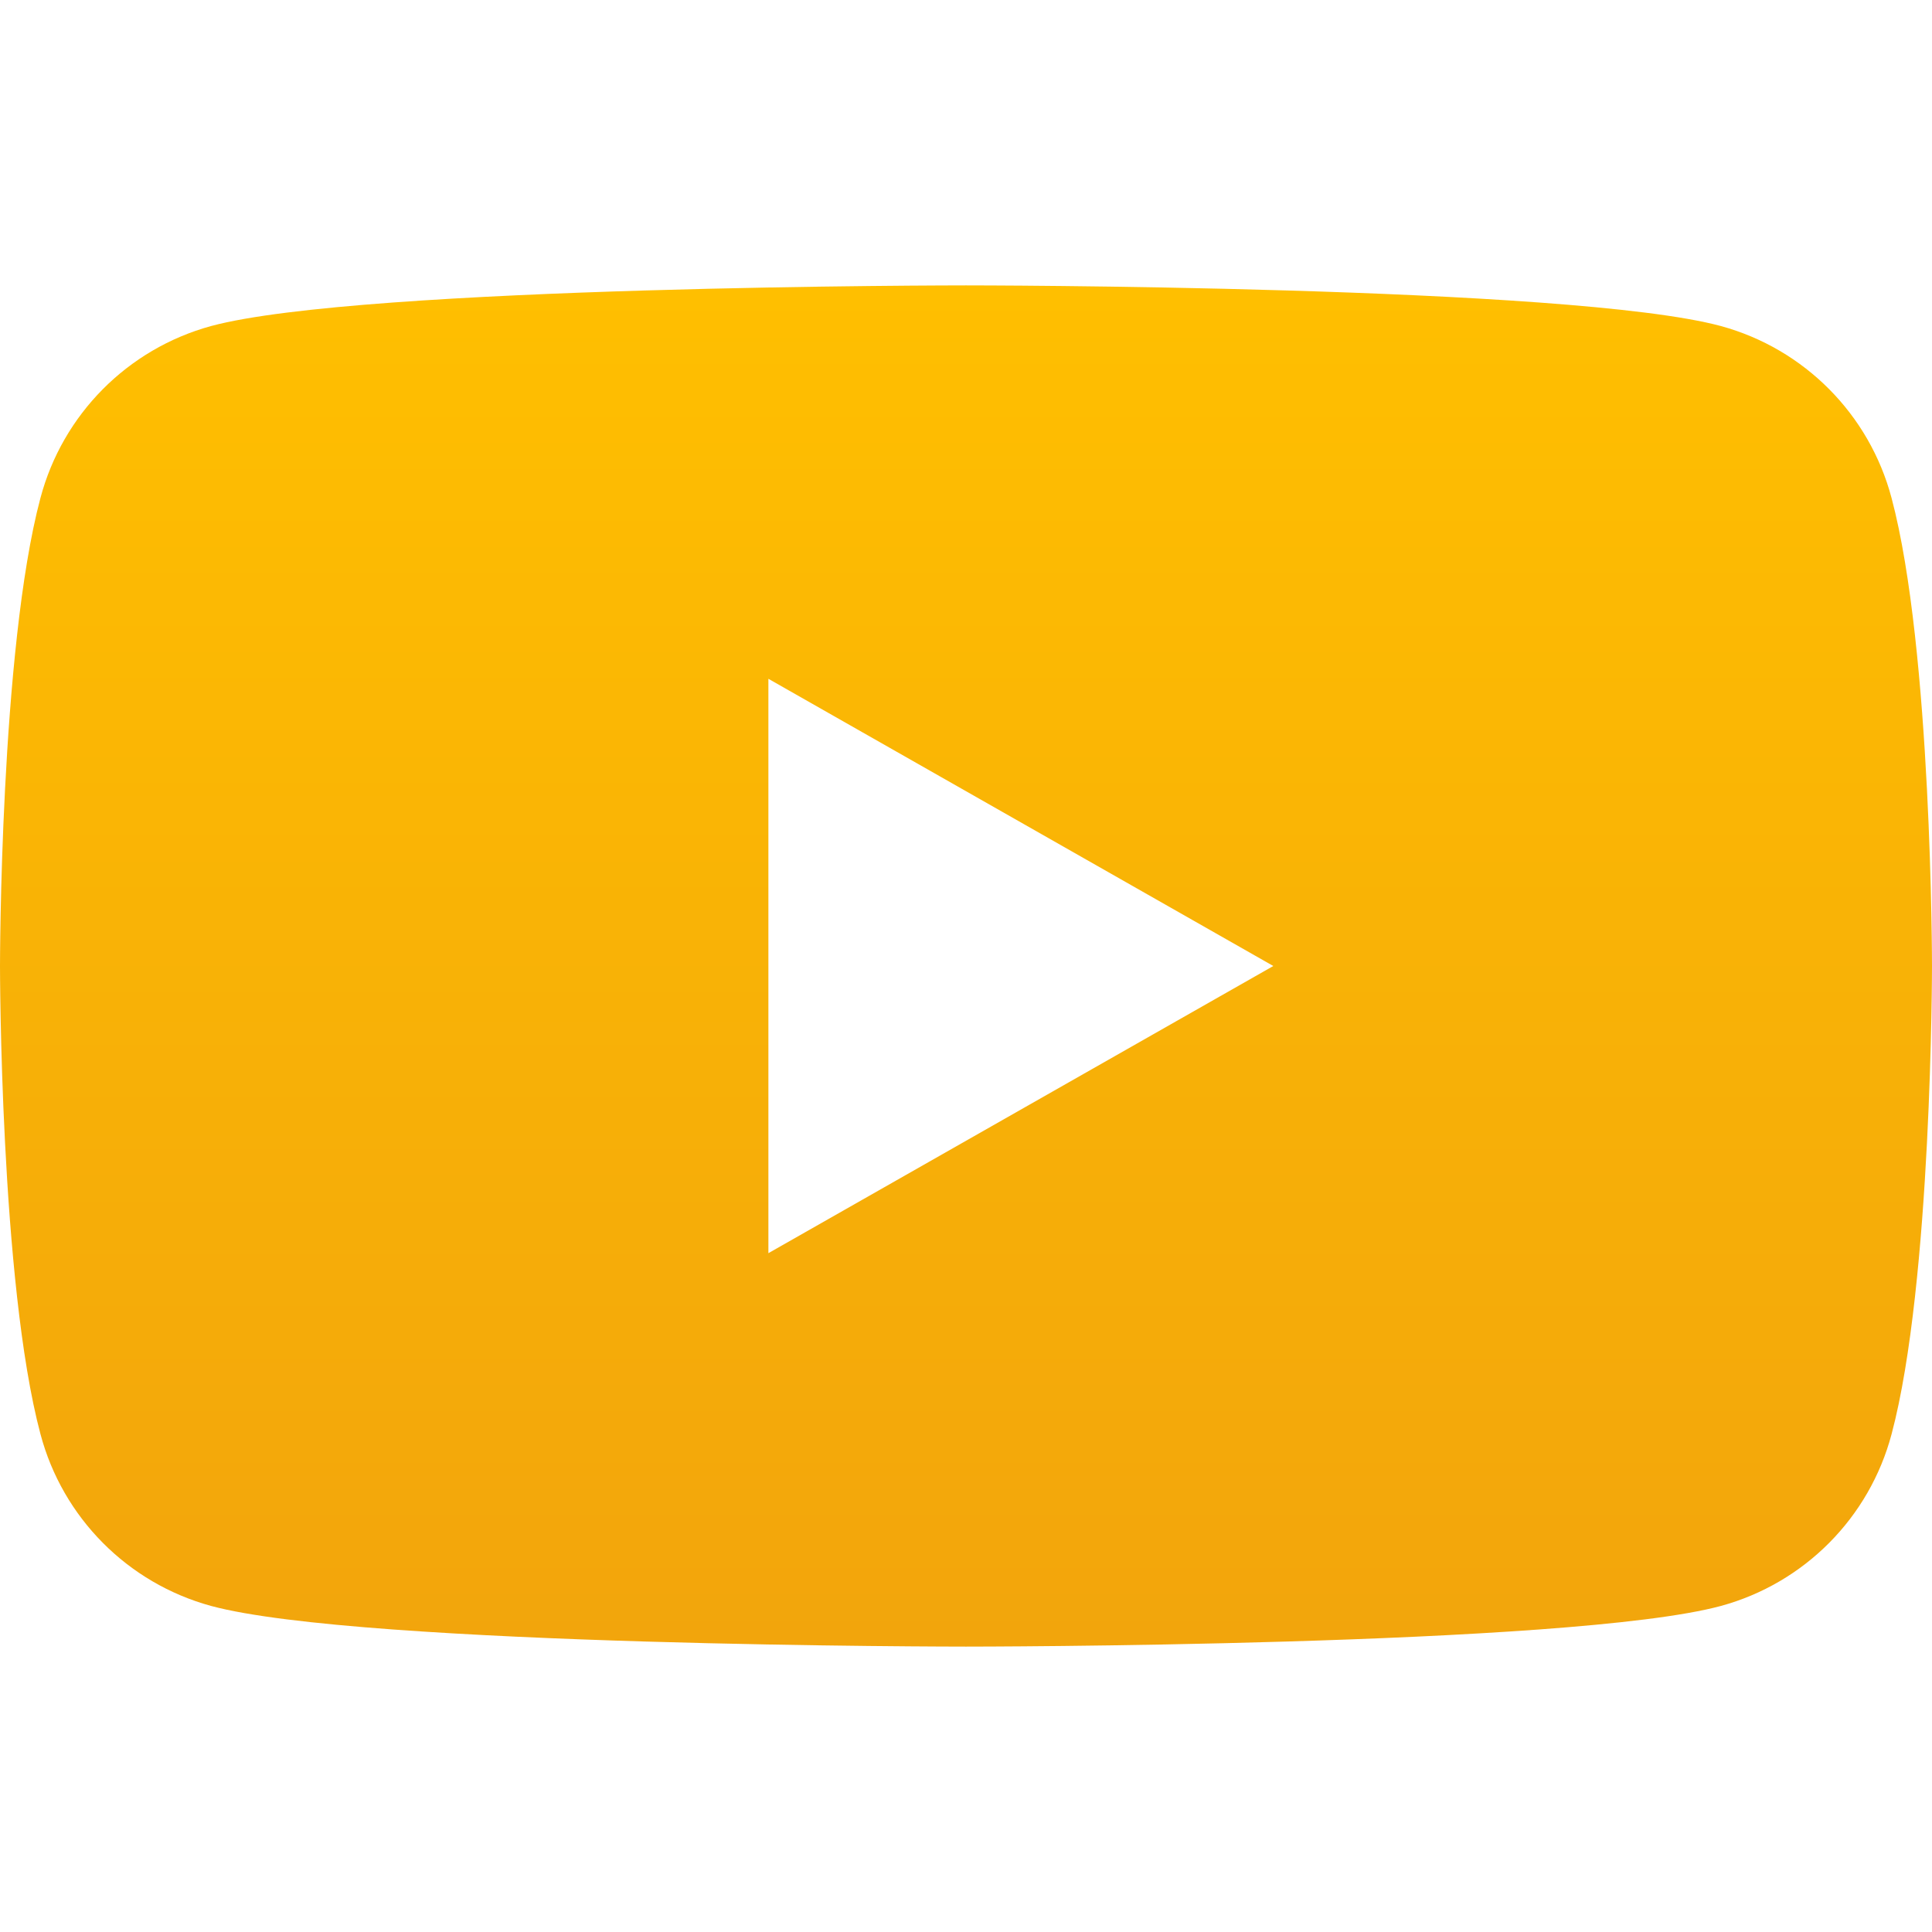
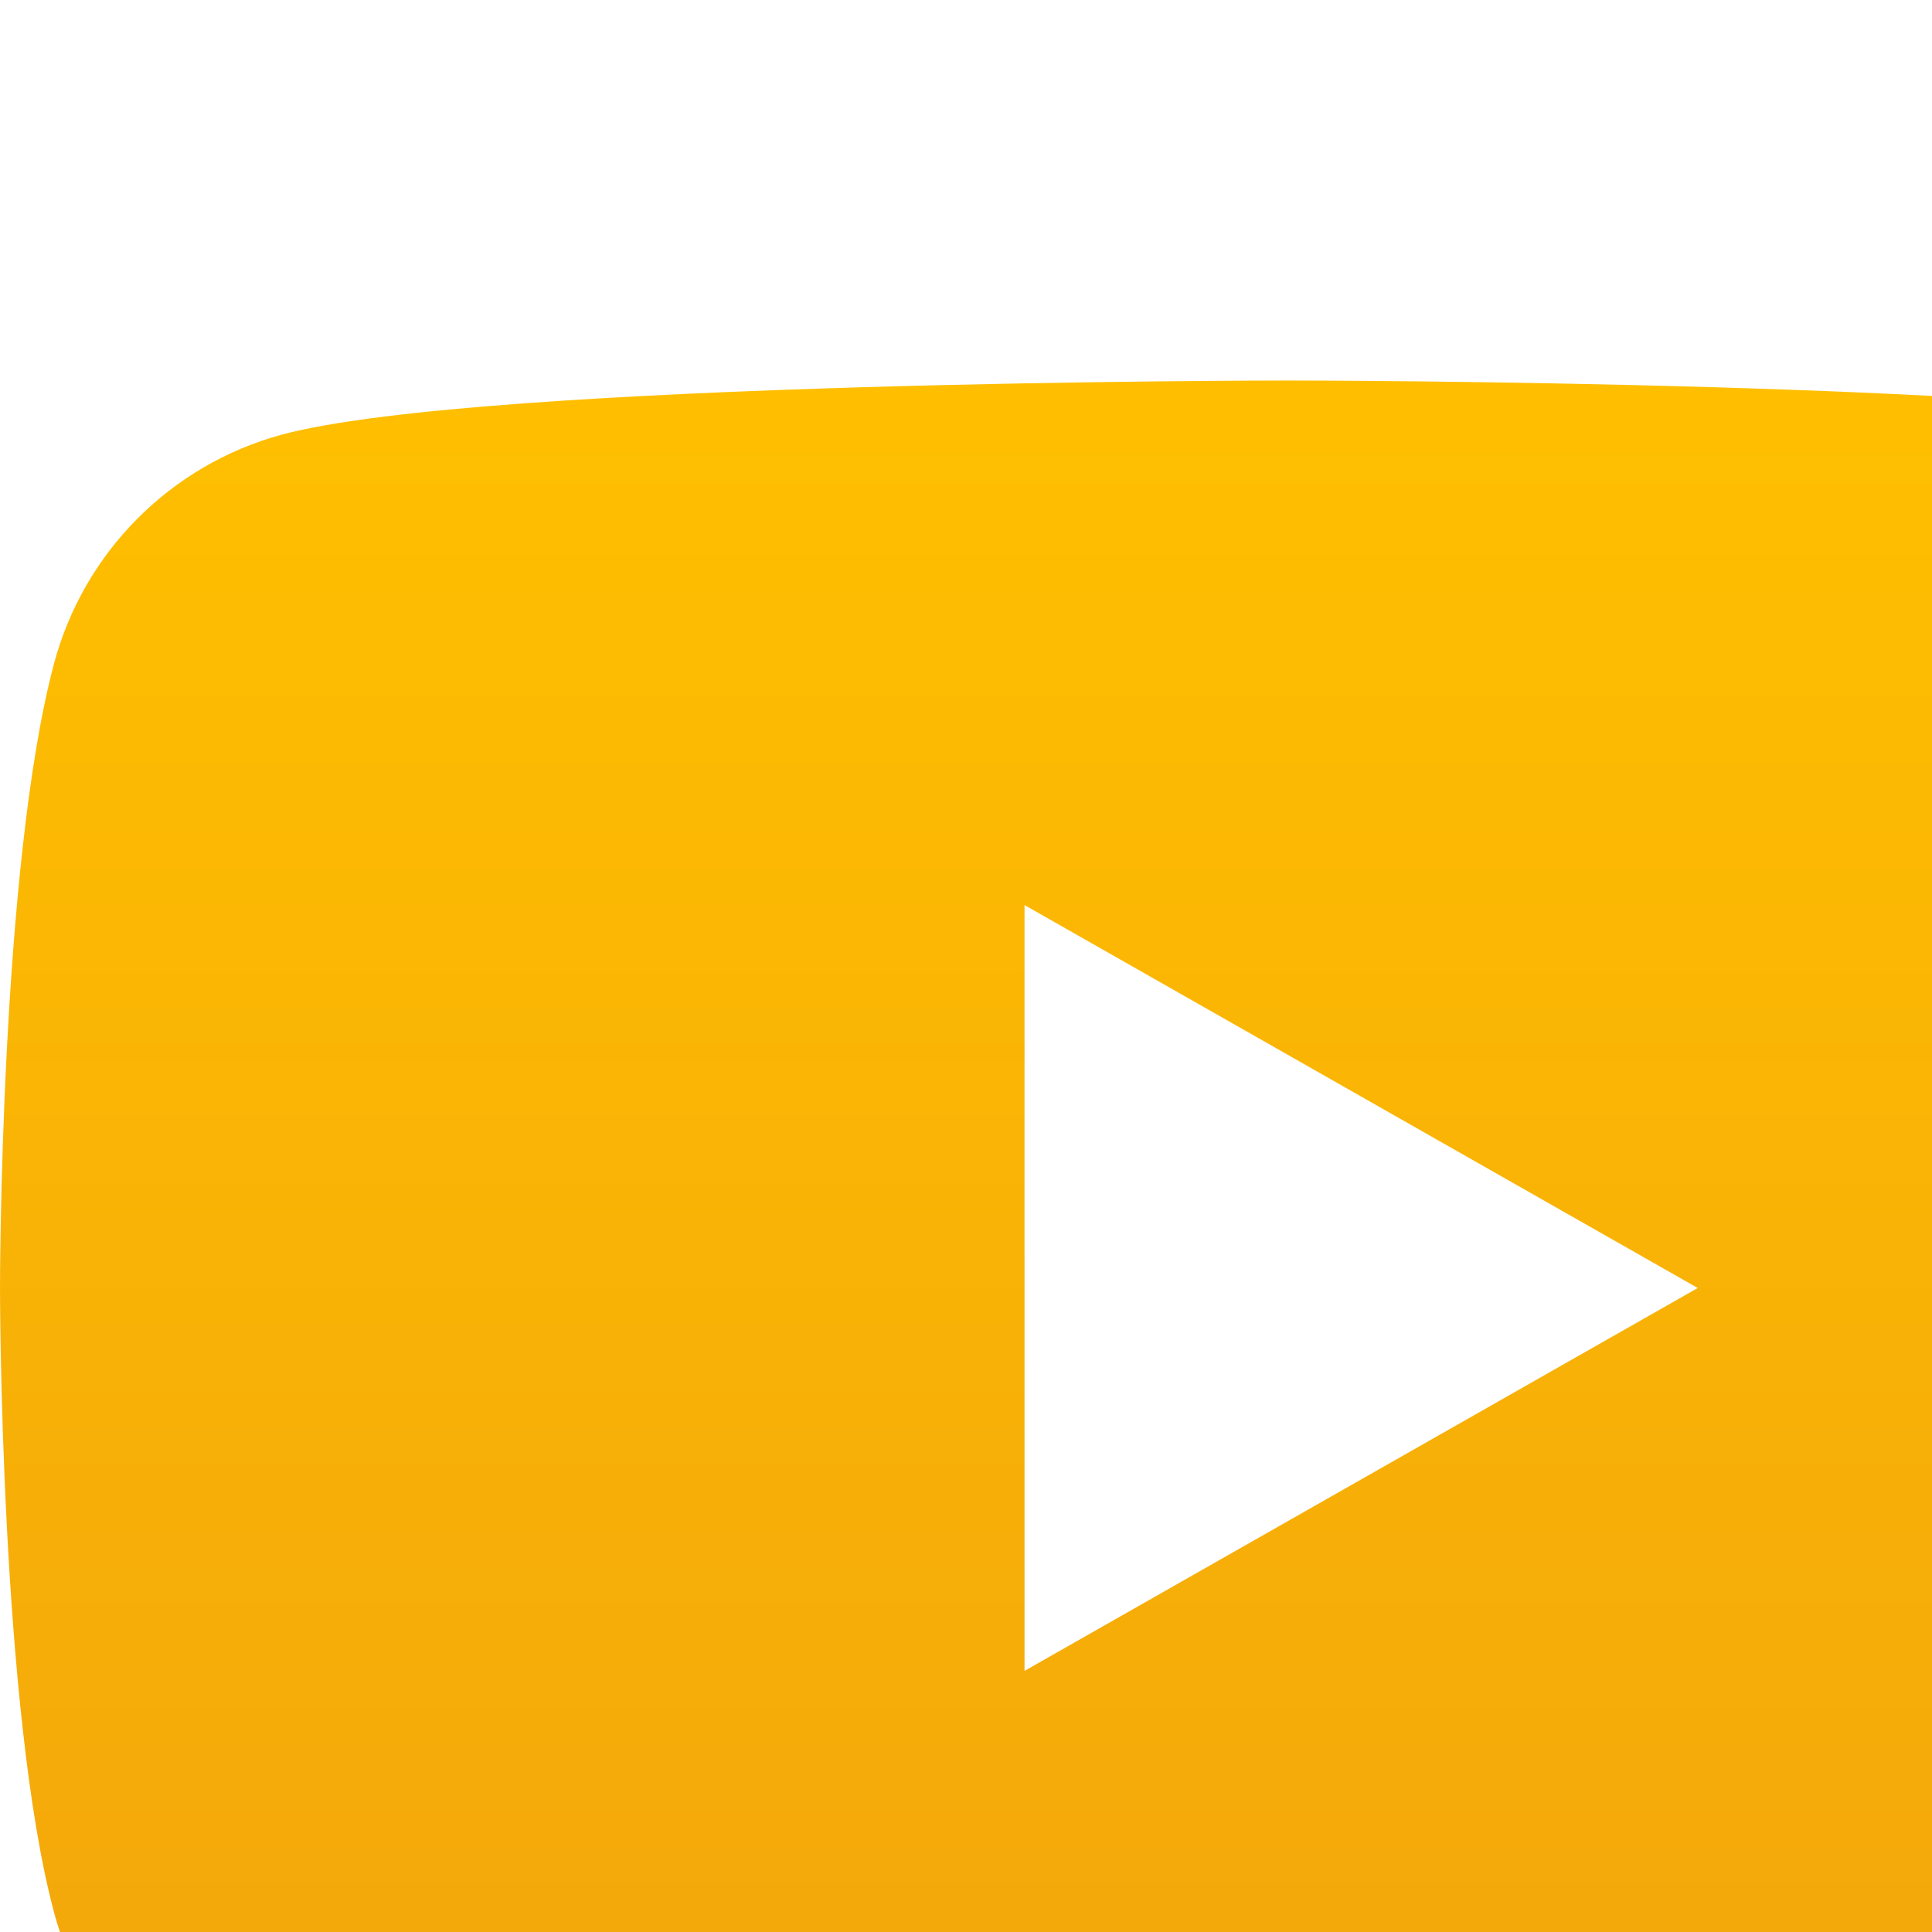
- <svg xmlns="http://www.w3.org/2000/svg" width="32" height="32" fill="none">
+ <svg xmlns="http://www.w3.org/2000/svg" width="24" height="24" fill="none">
  <path d="M31.33 8.248A4.021 4.021 0 0 0 28.502 5.4C26.007 4.727 16 4.727 16 4.727s-10.007 0-12.503.673A4.023 4.023 0 0 0 .67 8.248C0 10.76 0 16 0 16s0 5.24.67 7.752A4.02 4.02 0 0 0 3.498 26.6c2.494.673 12.501.673 12.501.673s10.007 0 12.503-.673a4.02 4.02 0 0 0 2.829-2.848C32 21.24 32 16 32 16s0-5.24-.67-7.752Zm-18.603 12.51v-9.515L21.09 16l-8.364 4.757Z" fill="url(#a)" />
  <defs>
    <linearGradient id="a" x1="16" y1="4.727" x2="16" y2="27.273" gradientUnits="userSpaceOnUse">
      <stop stop-color="#FFBF00" />
      <stop offset="1" stop-color="#F2A50C" />
    </linearGradient>
  </defs>
</svg>
